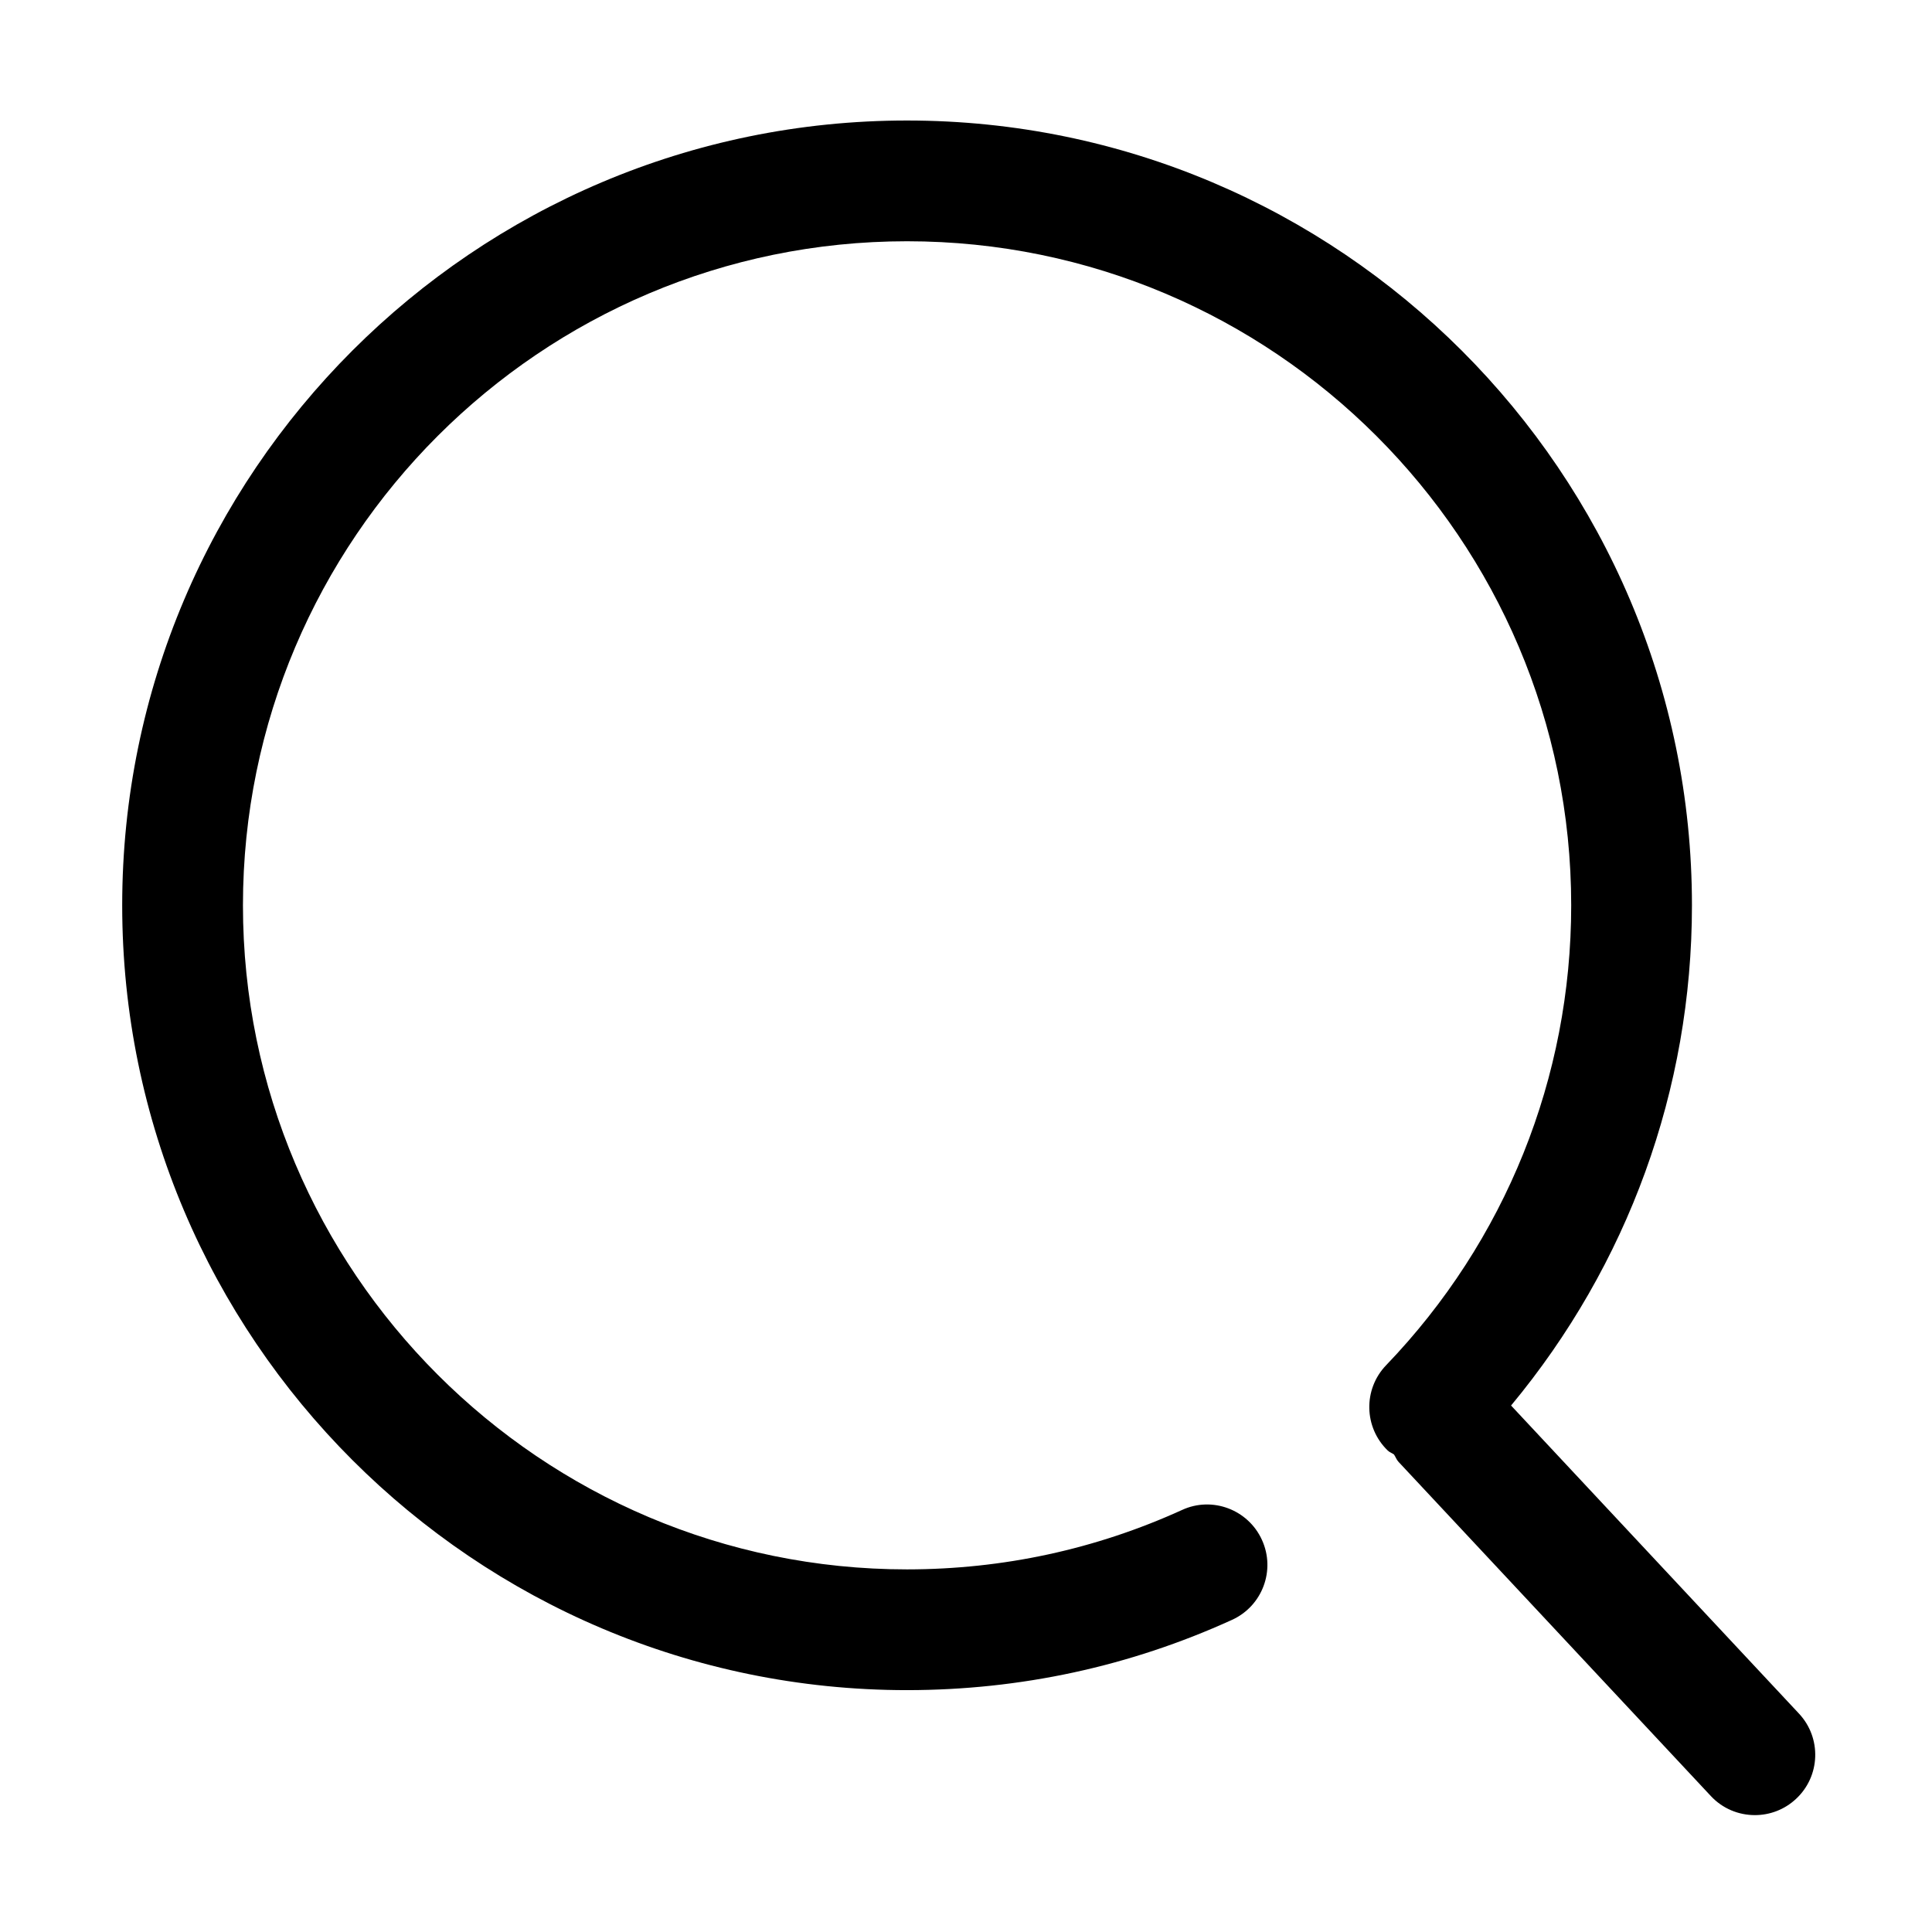
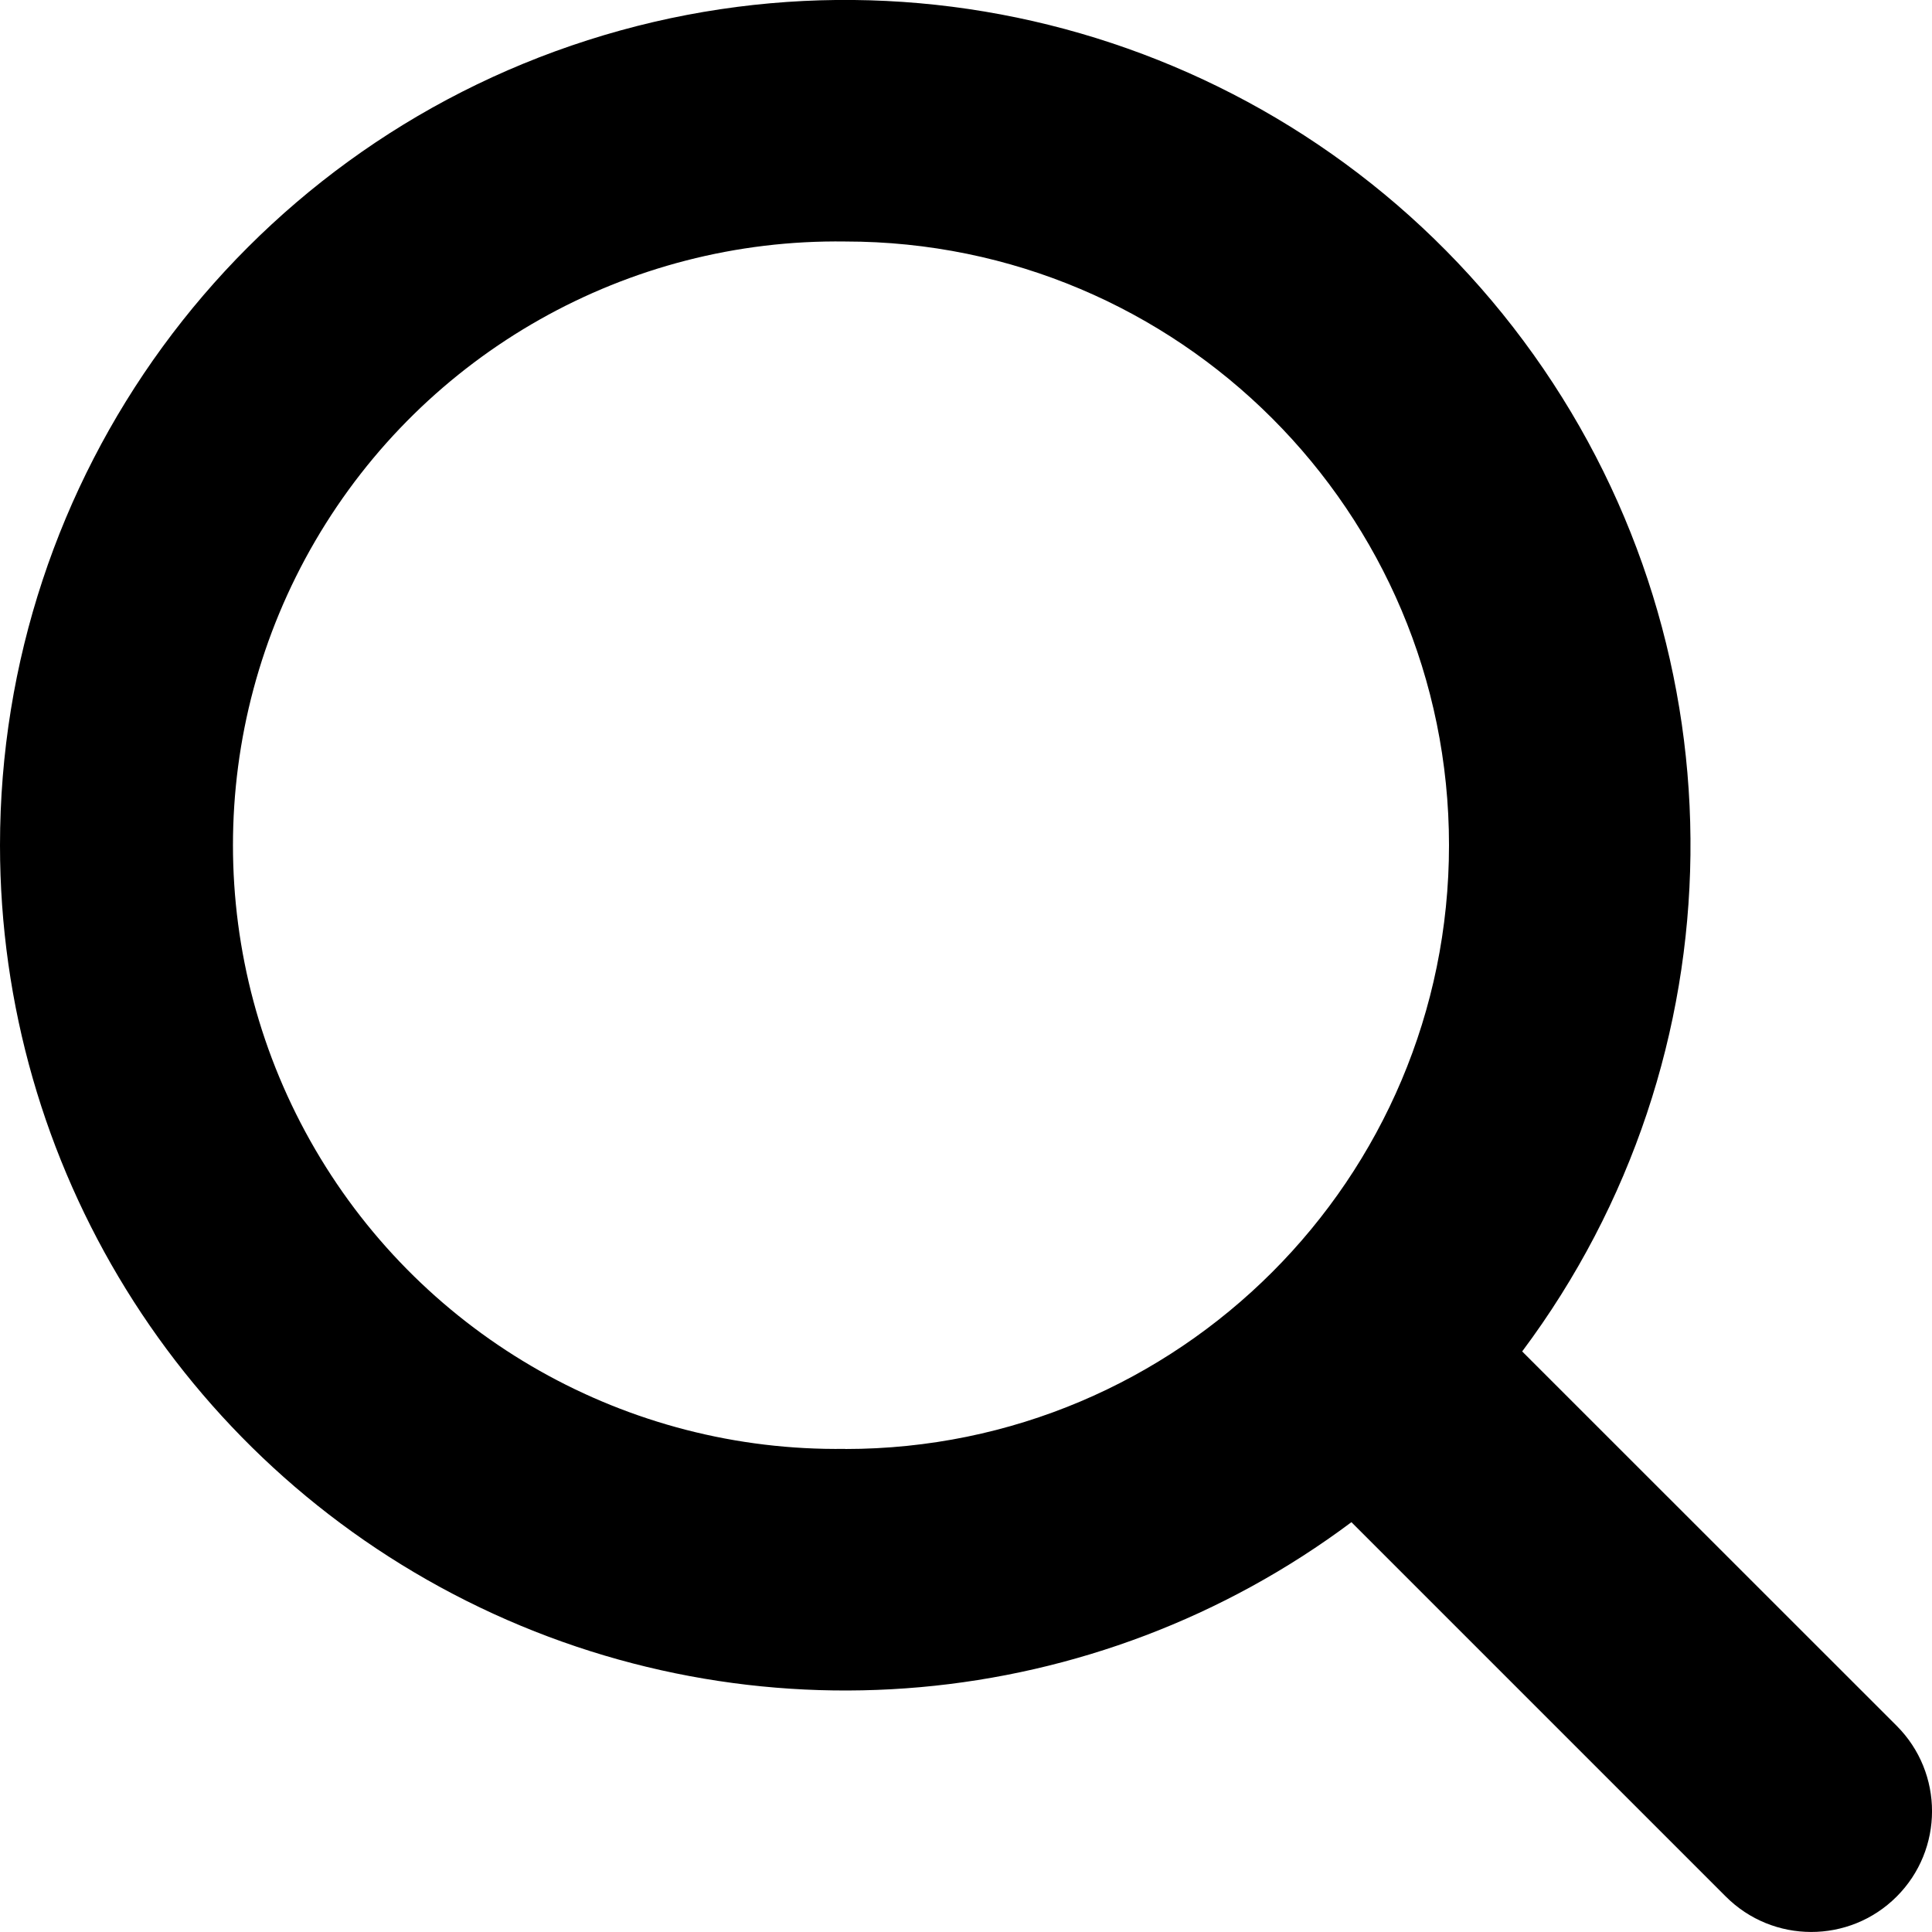
- <svg xmlns="http://www.w3.org/2000/svg" t="1685100418143" class="icon" viewBox="0 0 1024 1024" version="1.1" p-id="3108" width="16" height="16">
-   <path d="M953.504 908.256l-152.608-163.296c61.856-74.496 95.872-167.36 95.872-265.12 0-229.344-186.624-415.968-416.032-415.968-229.344 0-415.968 186.592-415.968 415.968s186.624 415.968 416 415.968c60.096-0.032 118.048-12.576 172.224-37.248 16.096-7.328 23.2-26.304 15.872-42.368-7.328-16.128-26.4-23.264-42.368-15.872-45.856 20.864-94.88 31.456-145.76 31.488-194.08 0-351.968-157.888-351.968-351.968 0-194.048 157.888-351.968 351.968-351.968 194.112 0 352.032 157.888 352.032 351.968 0 91.36-34.848 177.92-98.08 243.744-12.256 12.736-11.84 32.992 0.864 45.248 0.96 0.928 2.208 1.28 3.296 2.08 0.864 1.28 1.312 2.752 2.4 3.904l165.504 177.088c6.272 6.752 14.816 10.144 23.36 10.144 7.84 0 15.68-2.848 21.856-8.64C964.864 941.408 965.568 921.152 953.504 908.256z" p-id="3109" />
+ <svg xmlns="http://www.w3.org/2000/svg" t="1685108032770" class="icon" viewBox="0 0 1024 1024" version="1.1" p-id="10461" width="16" height="16">
+   <path d="M1005.312 914.752l-198.528-198.464A448 448 0 1 0 0 448a448 448 0 0 0 716.288 358.784l198.4 198.4a64 64 0 1 0 90.624-90.432zM448 767.936A320 320 0 1 1 448 128a320 320 0 0 1 0 640z" p-id="10462" />
</svg>
